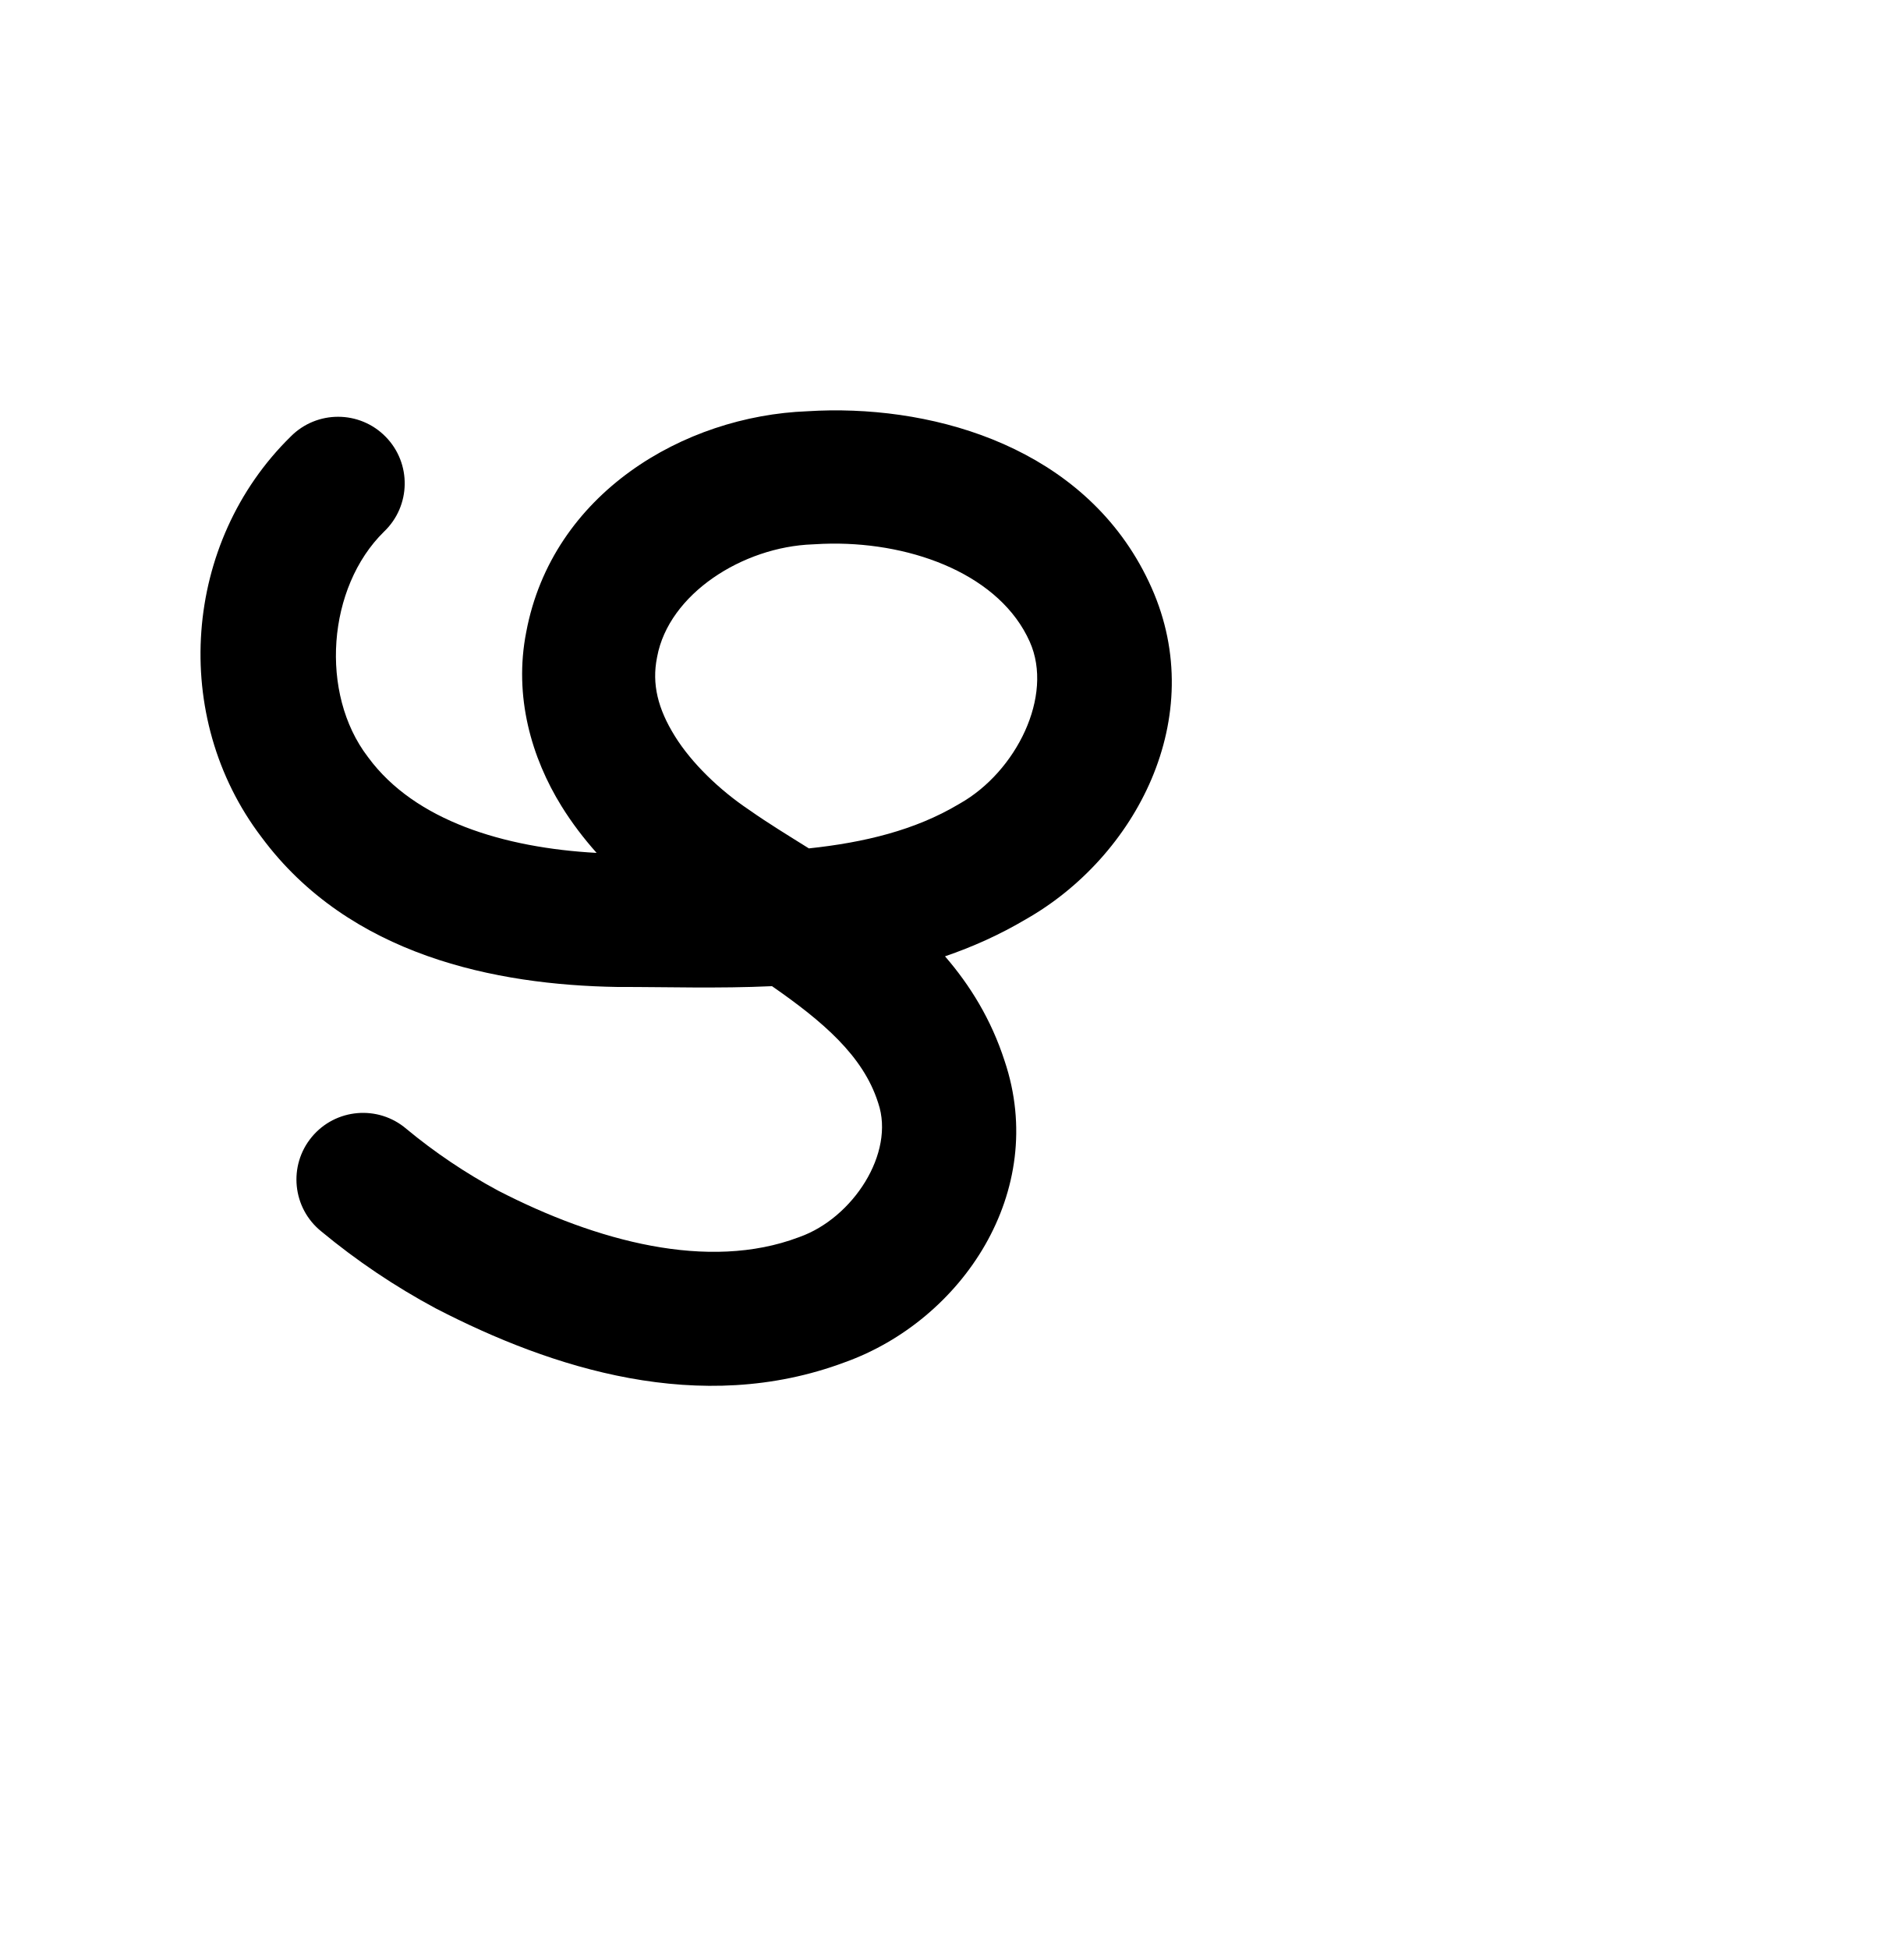
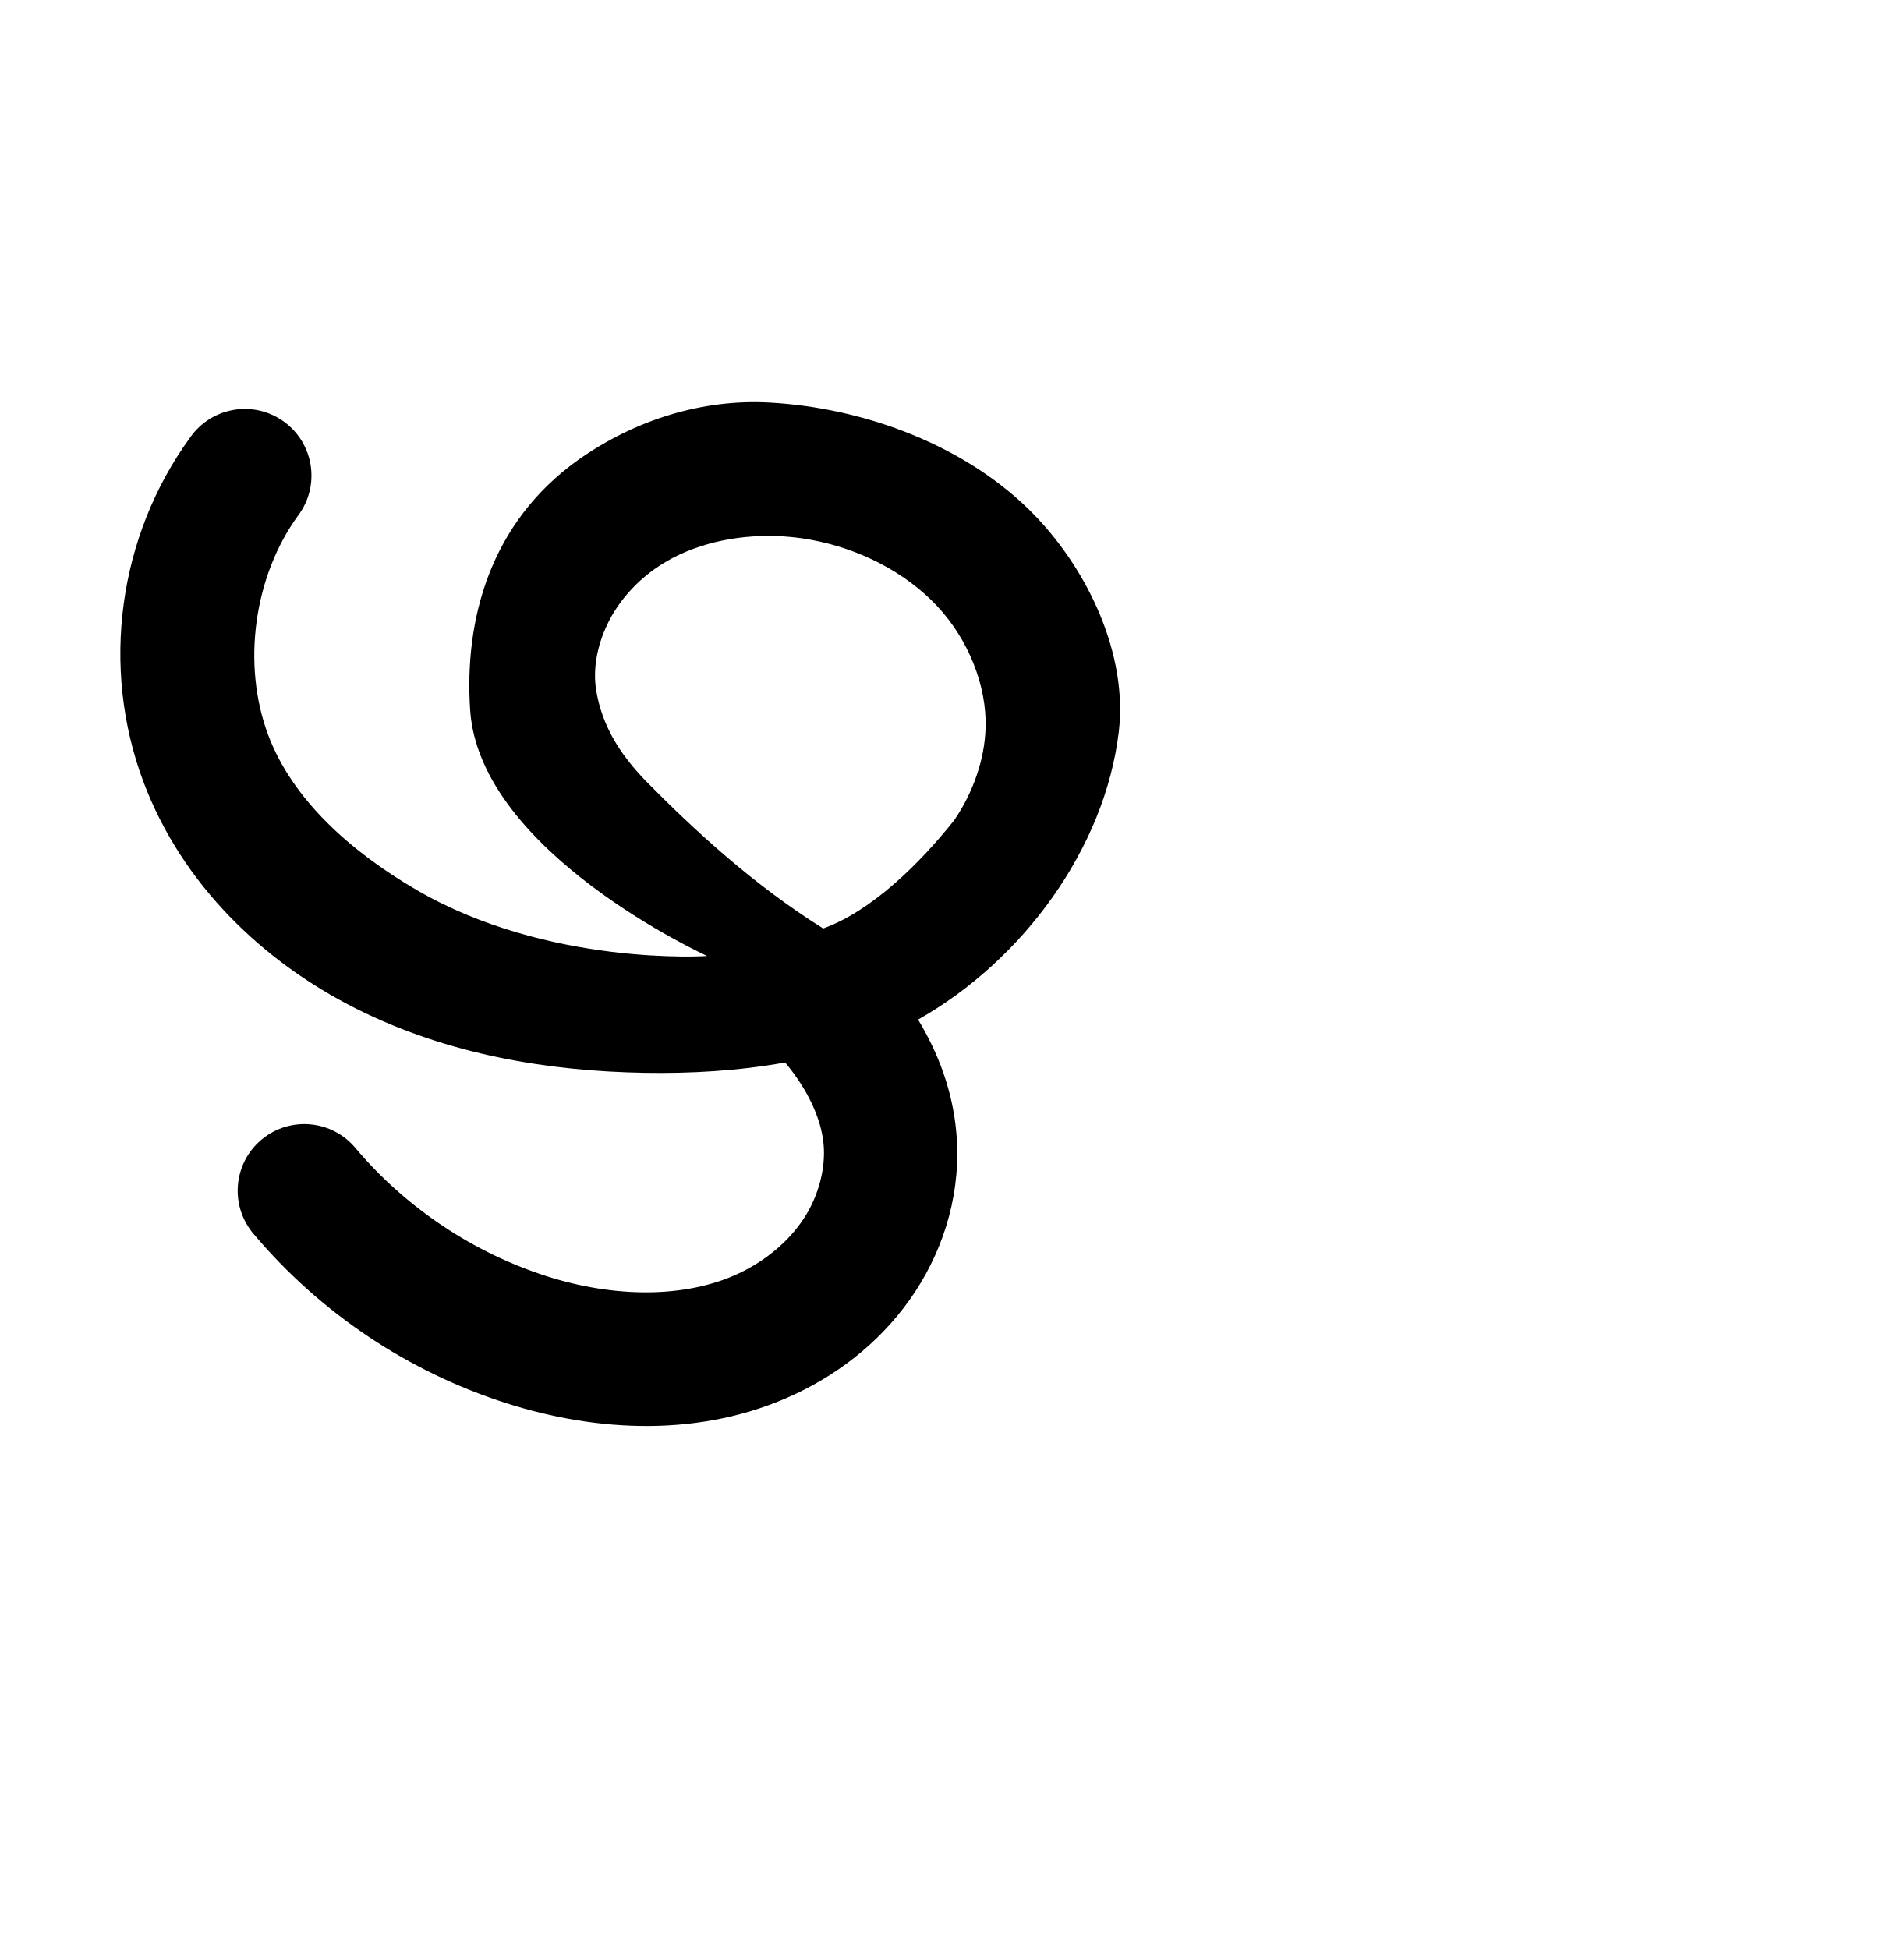
<svg xmlns="http://www.w3.org/2000/svg" xmlns:ns1="http://www.openswatchbook.org/uri/2009/osb" width="2000" height="2048" id="svg2992" version="1.1">
  <defs id="defs5498">
    <linearGradient id="linearGradient5964" ns1:paint="solid">
      <stop style="stop-color:#000000;stop-opacity:1;" offset="0" id="stop5966" />
    </linearGradient>
    <marker orient="auto" refY="0.0" refX="0.0" id="marker4445" style="overflow:visible">
      <path id="path4447" d="M 0.0,0.0 L 5.0,-5.0 L -12.5,0.0 L 5.0,5.0 L 0.0,0.0 z " style="fill-rule:evenodd;stroke:#000000;stroke-width:1pt;stroke-opacity:1;fill:#000000;fill-opacity:1" transform="scale(0.8) translate(12.5,0)" />
    </marker>
    <marker orient="auto" refY="0.0" refX="0.0" id="Arrow1Mend" style="overflow:visible;">
      <path id="path4152" d="M 0.0,0.0 L 5.0,-5.0 L -12.5,0.0 L 5.0,5.0 L 0.0,0.0 z " style="fill-rule:evenodd;stroke:#000000;stroke-width:1pt;stroke-opacity:1;fill:#000000;fill-opacity:1" transform="scale(0.4) rotate(180) translate(10,0)" />
    </marker>
    <marker orient="auto" refY="0.0" refX="0.0" id="Arrow1Lstart" style="overflow:visible">
      <path id="path4143" d="M 0.0,0.0 L 5.0,-5.0 L -12.5,0.0 L 5.0,5.0 L 0.0,0.0 z " style="fill-rule:evenodd;stroke:#000000;stroke-width:1pt;stroke-opacity:1;fill:#000000;fill-opacity:1" transform="scale(0.8) translate(12.5,0)" />
    </marker>
  </defs>
  <g id="layer1" transform="translate(0,1048)">
-     <path style="fill:none;fill-rule:evenodd;stroke:#000000;stroke-width:140;stroke-linecap:round;stroke-linejoin:round;stroke-miterlimit:4;stroke-dasharray:none;stroke-opacity:1" d="m -1082.377,-538.649 c -45.566,46.228 -72.362,110.45 -73.165,175.355 -0.803,64.905 24.396,129.77 68.805,177.111 46.664,49.745 111.958,78.923 178.698,92.987 66.741,14.064 135.549,14.148 203.751,13.339 97.744,-1.159 199.135,-4.911 286.471,-48.817 43.668,-21.953 82.88,-54.07 109.001,-95.38 26.121,-41.31 38.39,-92.146 29.316,-140.172 -9.673,-51.196 -42.952,-96.195 -85.552,-126.193 -42.6,-29.998 -93.895,-45.941 -145.588,-52.457 -71.724,-9.041 -147.847,0.309 -209.045,38.792 -30.599,19.241 -56.95,45.587 -74.66,77.097 -17.71,31.51 -26.553,68.222 -23.376,104.228 4.536,51.404 32.966,98.313 69.306,134.951 36.341,36.638 80.444,64.429 123.901,92.259 43.457,27.829 87.164,56.426 122.252,94.265 35.088,37.839 61.221,86.402 62.292,137.995 0.83,39.969 -13.666,79.649 -38.028,111.345 -24.363,31.696 -58.206,55.559 -95.327,70.4 -74.241,29.682 -158.517,23.294 -235.635,2.185 -89.715,-24.557 -174.081,-68.467 -245.665,-127.86" id="path4165-6-0" />
-     <path style="color:#000000;font-style:normal;font-variant:normal;font-weight:normal;font-stretch:normal;font-size:medium;line-height:normal;font-family:sans-serif;text-indent:0;text-align:start;text-decoration:none;text-decoration-line:none;text-decoration-style:solid;text-decoration-color:#000000;letter-spacing:normal;word-spacing:normal;text-transform:none;direction:ltr;block-progression:tb;writing-mode:lr-tb;baseline-shift:baseline;text-anchor:start;white-space:normal;clip-rule:nonzero;display:inline;overflow:visible;visibility:visible;opacity:1;isolation:auto;mix-blend-mode:normal;color-interpolation:sRGB;color-interpolation-filters:linearRGB;solid-color:#000000;solid-opacity:1;fill:#000000;fill-opacity:1;fill-rule:evenodd;stroke:none;stroke-width:140;stroke-linecap:round;stroke-linejoin:round;stroke-miterlimit:4;stroke-dasharray:none;stroke-dashoffset:0;stroke-opacity:1;color-rendering:auto;image-rendering:auto;shape-rendering:auto;text-rendering:auto;enable-background:accumulate" d="m 872.238,-616.77 c -8.083,0.094 -16.068,0.421 -23.961,0.912 -130.049,4.914 -268.067,86.497 -295.369,231.977 -13.368,67.841 5.725,132.444 37.066,183.018 10.989,17.731 23.473,34.02 36.877,49.08 -97.15,-5.305 -190.745,-33.676 -239.768,-100.09 -0.229,-0.309 -0.46,-0.616 -0.693,-0.922 -50.817,-66.523 -42.671,-177.958 17.123,-236.58 28.265,-26.943 29.023,-71.801 1.686,-99.684 -27.337,-27.883 -72.202,-28.011 -99.698,-0.285 -113.387,111.166 -126.946,294.619 -30.686,421.094 92.522,124.877 246.704,155.194 373.354,157.34 0.434,0.007 0.867,0.011 1.301,0.01 50.376,-0.083 105.179,1.776 161.666,-0.842 53.486,37.178 95.616,73.154 111.277,121.906 0.112,0.349 0.226,0.696 0.344,1.043 17.778,52.499 -26.576,120.62 -82.676,140.592 -0.388,0.139 -0.775,0.28 -1.16,0.426 -94.761,35.634 -212.026,4.274 -315.592,-49.121 -34.191,-18.406 -66.567,-40.175 -96.373,-64.904 -29.696,-25.379 -74.416,-21.545 -99.359,8.517 -24.943,30.063 -20.458,74.722 9.965,99.225 37.189,30.856 77.415,57.884 119.889,80.707 0.333,0.178 0.667,0.354 1.002,0.527 120.776,62.401 276.969,113.227 429.123,56.309 123.163,-44.148 214.17,-179.262 167.926,-316.723 -14.152,-43.758 -36.364,-79.524 -62.602,-109.863 28.794,-9.861 57.306,-22.532 85.172,-39.068 115.026,-65.398 192.742,-211.58 131.801,-348.34 -61.505,-138.281 -209.763,-187.74 -337.635,-186.26 z m 1.254,140.014 c 87.499,-0.903 177.61,33.747 208.473,103.16 l 0.025,0.06 c 25.32,56.806 -14.306,136.388 -73.367,169.818 -0.464,0.262 -0.925,0.53 -1.383,0.803 -45.716,27.274 -99.13,40.215 -157.375,46.402 -22.277,-13.916 -43.563,-26.94 -61.77,-39.779 -0.446,-0.314 -0.896,-0.624 -1.35,-0.928 -30.579,-20.512 -60.056,-48.81 -77.77,-77.393 -17.713,-28.583 -24.235,-54.496 -18.689,-82.365 0.057,-0.289 0.113,-0.578 0.166,-0.867 12.25,-65.887 89.546,-115.523 163.541,-118.154 0.685,-0.025 1.369,-0.059 2.053,-0.104 5.792,-0.376 11.612,-0.594 17.445,-0.654 z" id="path4165-6-0-4" />
+     <path style="fill:none;fill-rule:evenodd;stroke:#000000;stroke-width:140;stroke-linecap:round;stroke-linejoin:round;stroke-miterlimit:4;stroke-dasharray:none;stroke-opacity:1" d="m -1118.377,-558.649 c -61.195,83.985 -76.877,199.178 -40.36,296.465 33.042,88.03 105.252,158.069 189.269,200.286 84.016,42.217 179.167,58.465 273.181,60.041 95.597,1.602 194.07,-12.387 276.788,-60.335 41.359,-23.974 78.178,-56.325 105.047,-95.865 26.869,-39.54 43.525,-86.386 44.953,-134.17 1.958,-65.523 -25.266,-130.583 -70.165,-178.345 -44.898,-47.762 -106.488,-78.537 -170.975,-90.304 -74.376,-13.571 -155.061,-1.388 -216.753,42.315 -30.846,21.852 -56.499,51.263 -72.742,85.397 -16.243,34.134 -22.888,72.976 -17.585,110.404 7.185,50.713 35.629,96.476 71.283,133.249 35.653,36.773 78.457,65.684 120.748,94.578 42.291,28.895 84.784,58.378 119.517,96.022 34.732,37.644 61.535,84.614 66.203,135.62 3.926,42.907 -8.288,86.723 -31.878,122.777 -23.59,36.054 -58.167,64.42 -97.16,82.749 -77.986,36.659 -170.309,32.607 -252.412,6.438 -90.269,-28.772 -172.11,-83.481 -233.205,-155.895" id="path4165-6-0" />
+     <path style="color:#000000;font-style:normal;font-variant:normal;font-weight:normal;font-stretch:normal;font-size:medium;line-height:normal;font-family:sans-serif;text-indent:0;text-align:start;text-decoration:none;text-decoration-line:none;text-decoration-style:solid;text-decoration-color:#000000;letter-spacing:normal;word-spacing:normal;text-transform:none;direction:ltr;block-progression:tb;writing-mode:lr-tb;baseline-shift:baseline;text-anchor:start;white-space:normal;clip-rule:nonzero;display:inline;overflow:visible;visibility:visible;opacity:1;isolation:auto;mix-blend-mode:normal;color-interpolation:sRGB;color-interpolation-filters:linearRGB;solid-color:#000000;solid-opacity:1;fill:#000000;fill-opacity:1;fill-rule:evenodd;stroke:none;stroke-width:140;stroke-linecap:round;stroke-linejoin:round;stroke-miterlimit:4;stroke-dasharray:none;stroke-dashoffset:0;stroke-opacity:1;color-rendering:auto;image-rendering:auto;shape-rendering:auto;text-rendering:auto;enable-background:accumulate" d="m 807.895,-625.057 c -69.794,-3.738 -140.613,17.962 -200.746,60.561 -92.268,66.075 -119.54,167.594 -113.172,262.74 C 504,-152 743.045,-43.436 743.045,-43.436 c 0,0 -167.045,11.436 -306.078,-69.826 -68.254,-39.893 -129.618,-94.282 -155.162,-162.336 -27.812,-74.095 -15.208,-166.681 31.398,-230.645 23.458,-31.232 16.82,-75.621 -14.749,-98.623 -31.569,-23.003 -75.856,-15.722 -98.399,16.178 -75.784,104.006 -94.543,241.807 -49.32,362.287 40.541,108.006 125.981,189.296 223.373,238.234 96.524,48.502 202.153,65.787 303.438,67.484 48.075,0.806 97.913,-1.974 147.395,-10.852 22.915,27.428 37.851,58.101 40.387,85.807 2.332,25.481 -5.319,54.498 -20.744,78.072 -15.642,23.907 -40.115,44.448 -68.363,57.727 -56.94,26.766 -131.747,25.286 -201.375,3.094 -77.471,-24.692 -148.528,-72.193 -200.961,-134.34 -24.753,-30.214 -69.444,-34.328 -99.297,-9.141 -29.854,25.187 -33.322,69.932 -7.707,99.419 69.758,82.681 162.381,144.6 265.449,177.451 94.577,30.145 204.415,36.768 303.447,-9.783 49.738,-23.38 94.418,-59.572 125.957,-107.773 31.756,-48.534 48.533,-107.149 43.012,-167.482 -4.029,-44.026 -19.21,-83.54 -40.139,-118.131 110.655,-62.595 196.347,-180.327 210.869,-302.336 9.658,-81.146 -32.158,-169.796 -89.131,-228.381 -70.255,-72.243 -177.822,-112.336 -278.449,-117.725 z m -0.197,140.213 c 14.706,0.024 29.528,1.356 44.104,4.016 51.028,9.311 99.242,33.966 132.537,69.385 32.842,34.938 52.537,83.534 51.199,128.311 -0.983,32.904 -12.9,67.515 -32.881,96.918 -36.195,45.606 -86.826,95.488 -137.728,113.857 C 792,-118 730.121,-174.996 678.824,-227.053 c -28.402,-29.295 -46.076,-58.928 -52.23,-94.342 -4.077,-23.46 0.912,-48.288 11.484,-70.506 10.659,-22.4 28.39,-43.048 49.998,-58.355 32.406,-22.957 75.502,-34.66 119.621,-34.588 z" id="path4165-6-0-3" />
  </g>
</svg>
